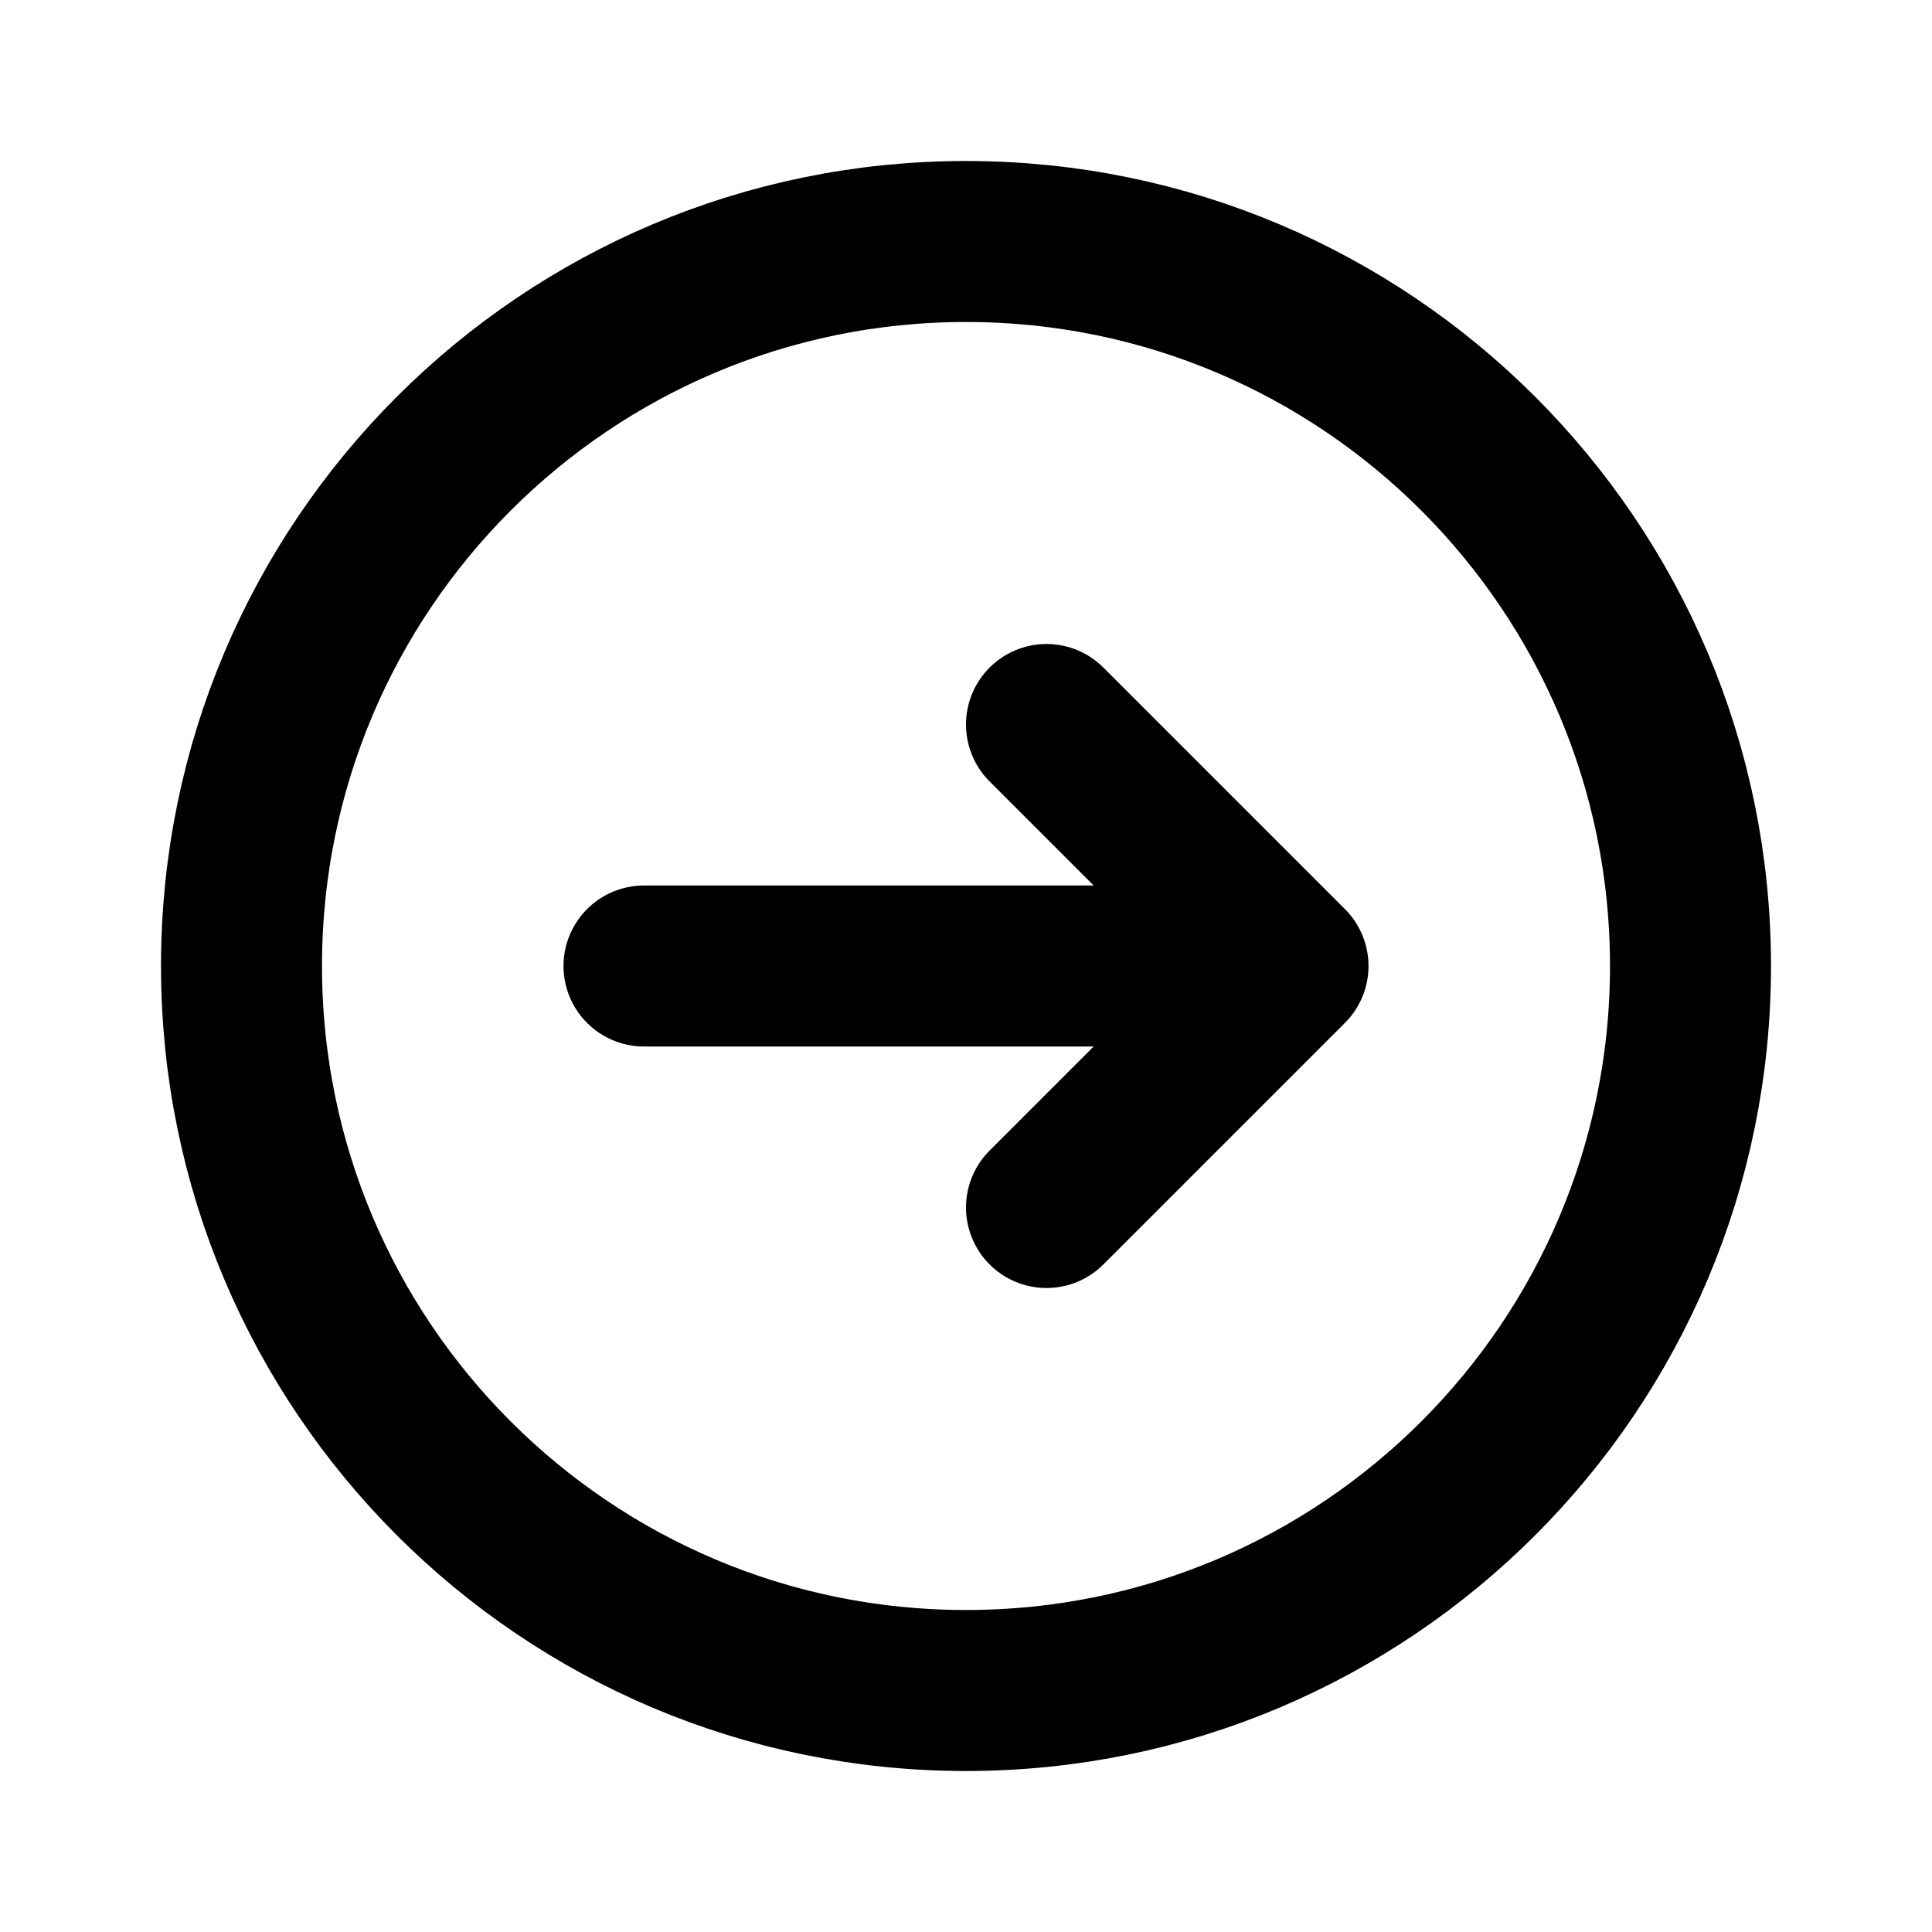
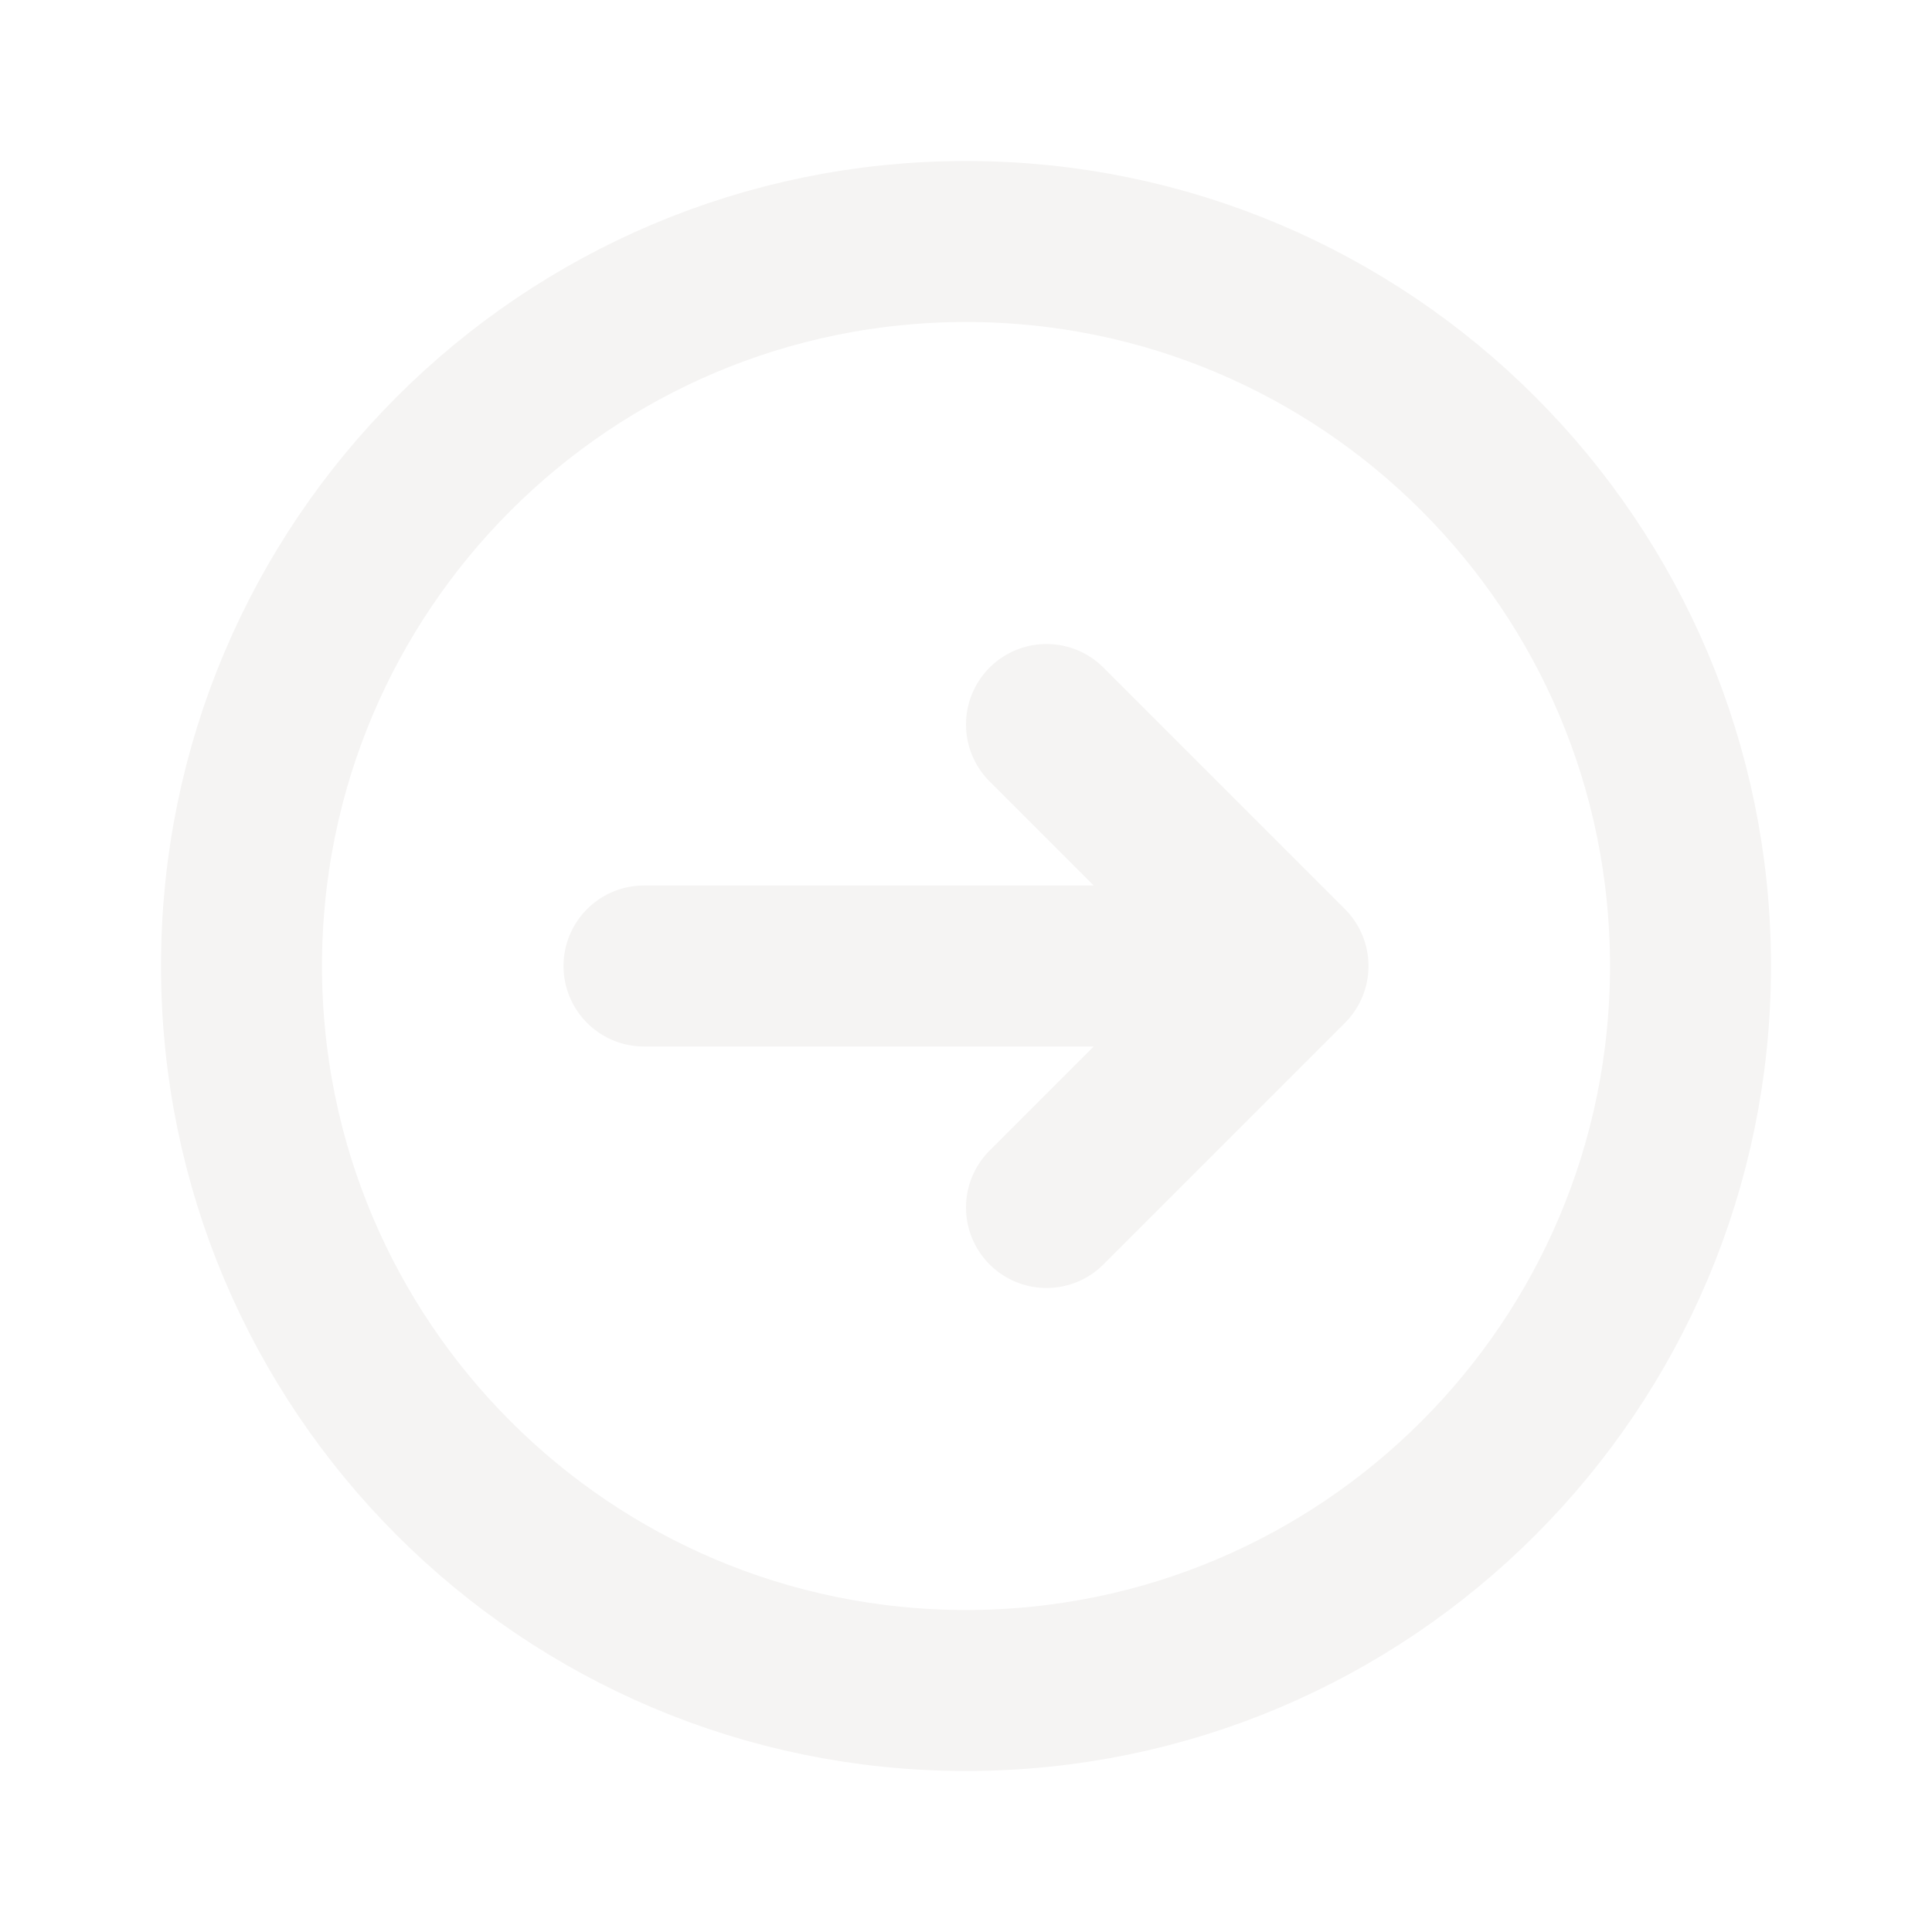
- <svg xmlns="http://www.w3.org/2000/svg" fill="none" viewBox="0 0 24 24" stroke="currentColor" stroke-width="2">
+ <svg xmlns="http://www.w3.org/2000/svg" fill="none" viewBox="0 0 24 24" stroke="#F5F4F3" stroke-width="2">
  <path stroke-linecap="round" stroke-linejoin="round" d="M13 9l3 3m0 0l-3 3m3-3H8m13 0a9 9 0 11-18 0 9 9 0 0118 0z" />
</svg>
